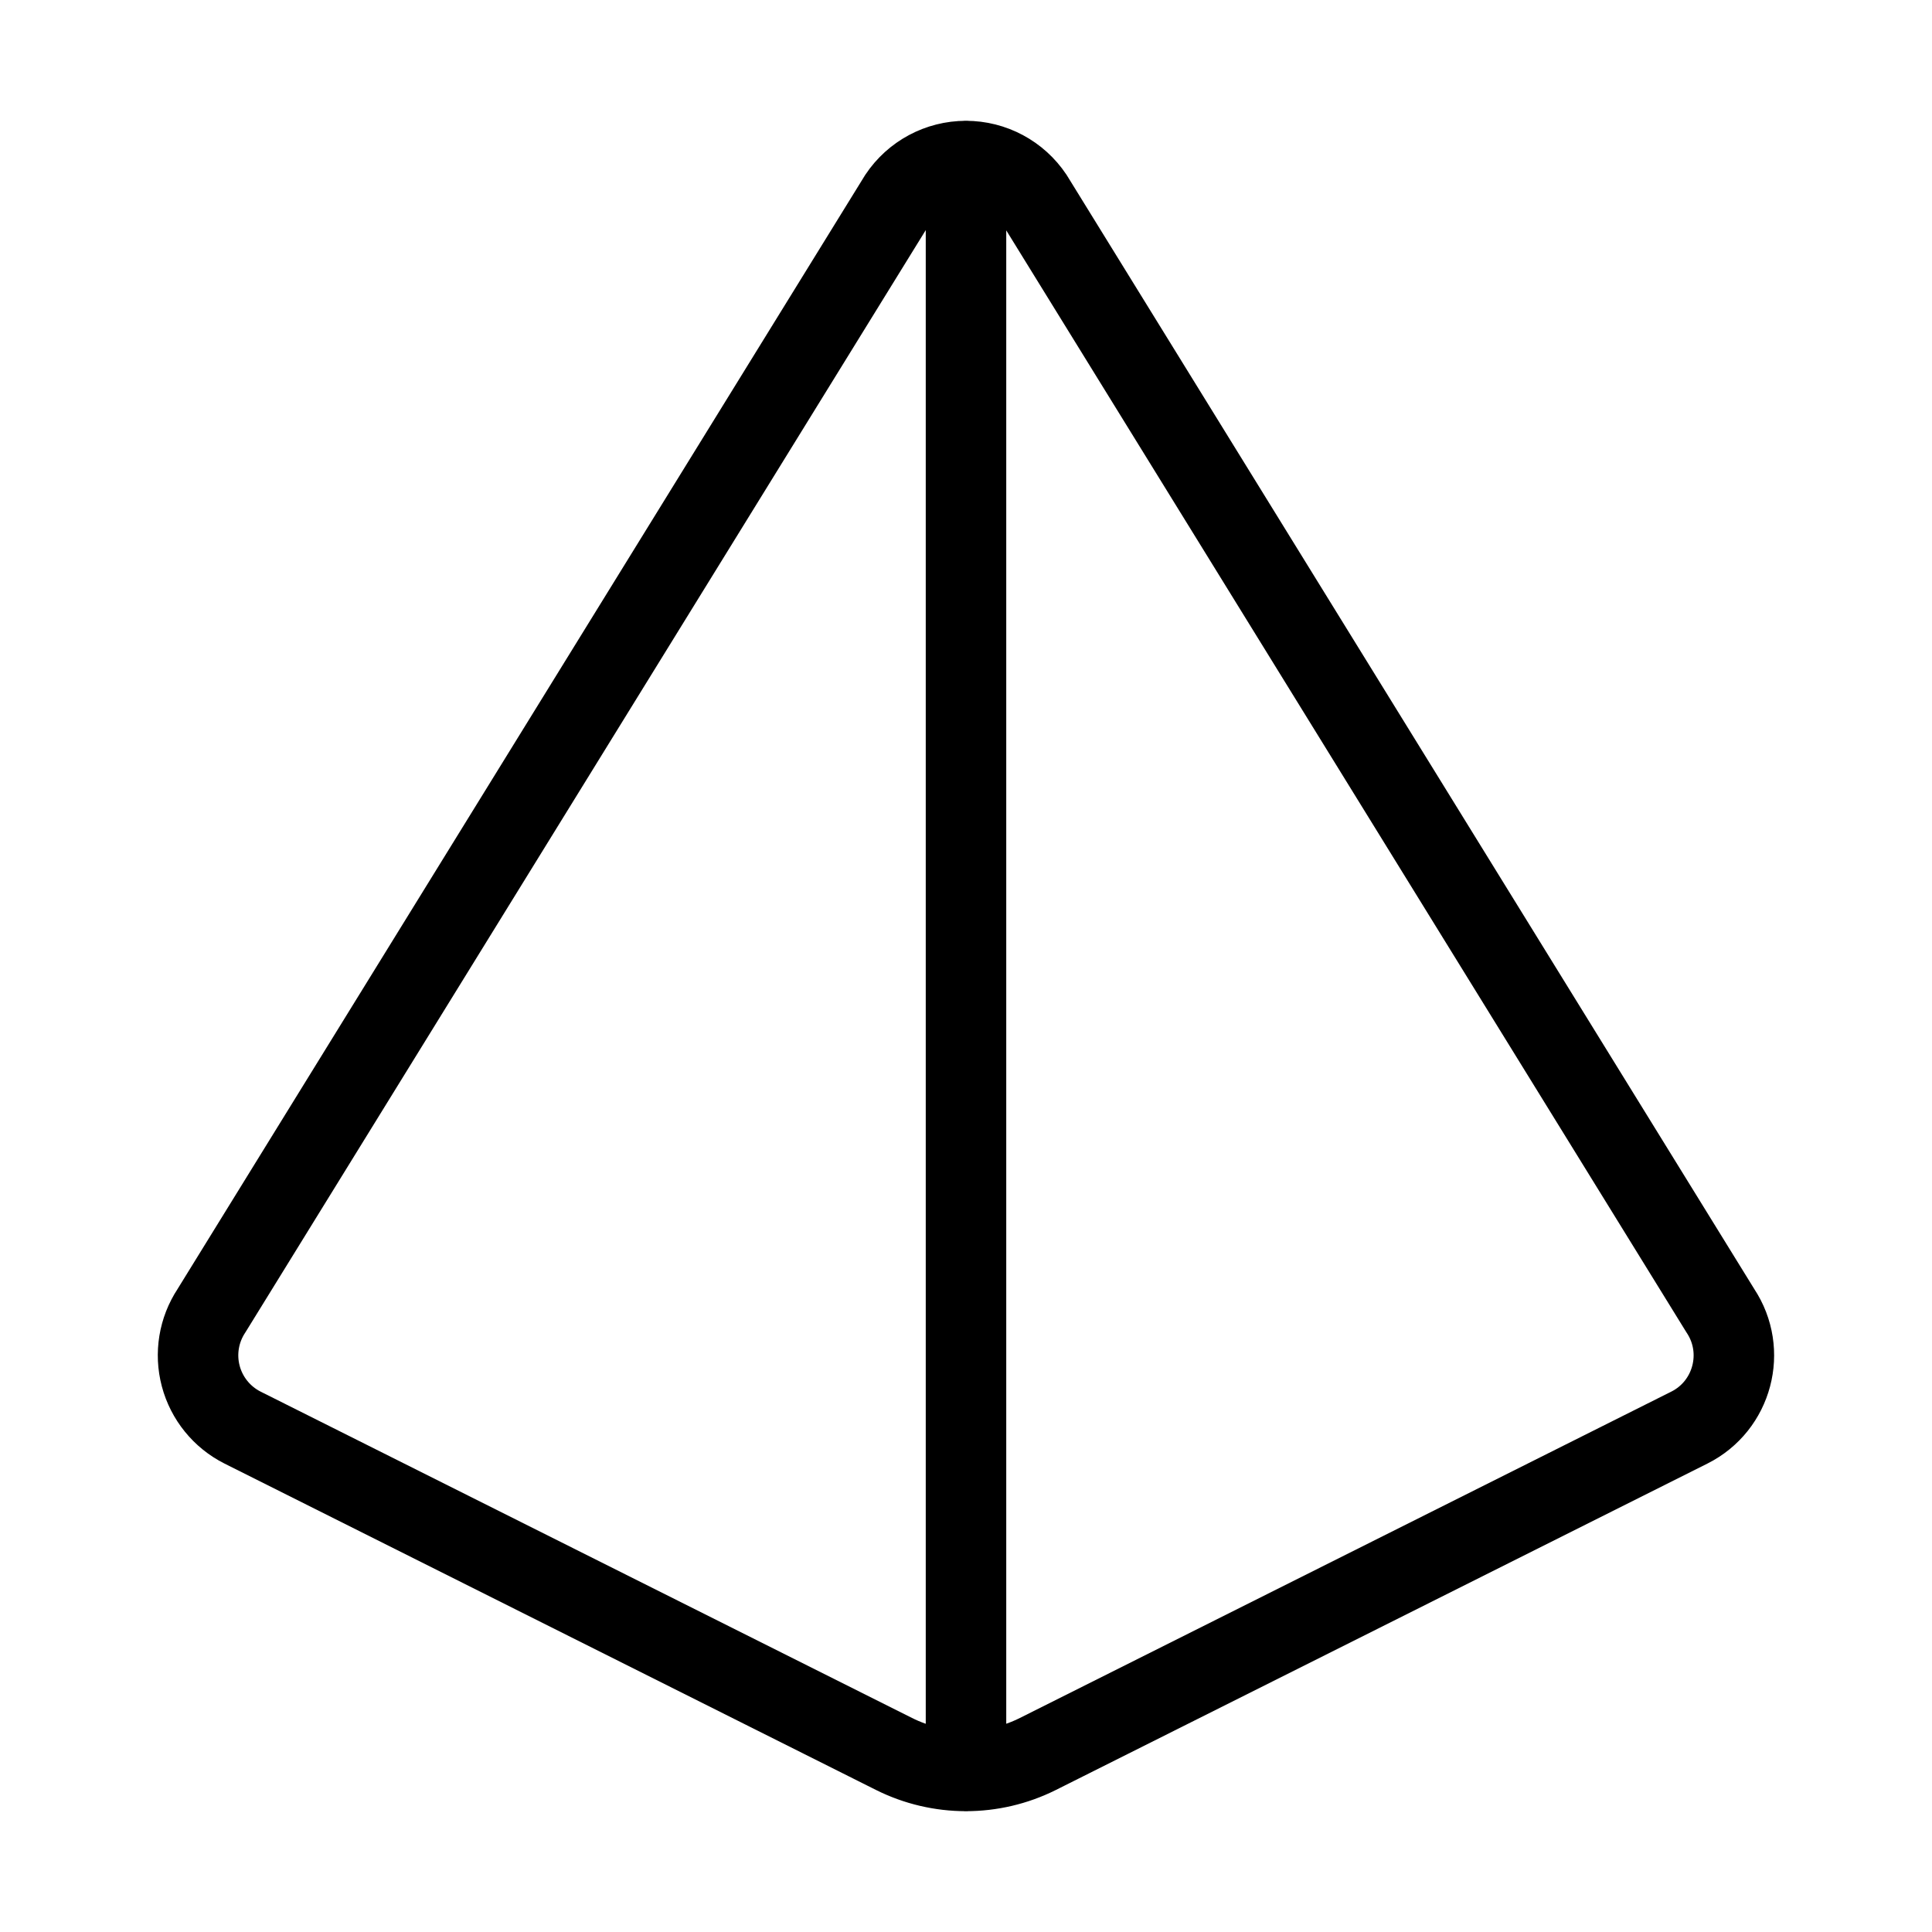
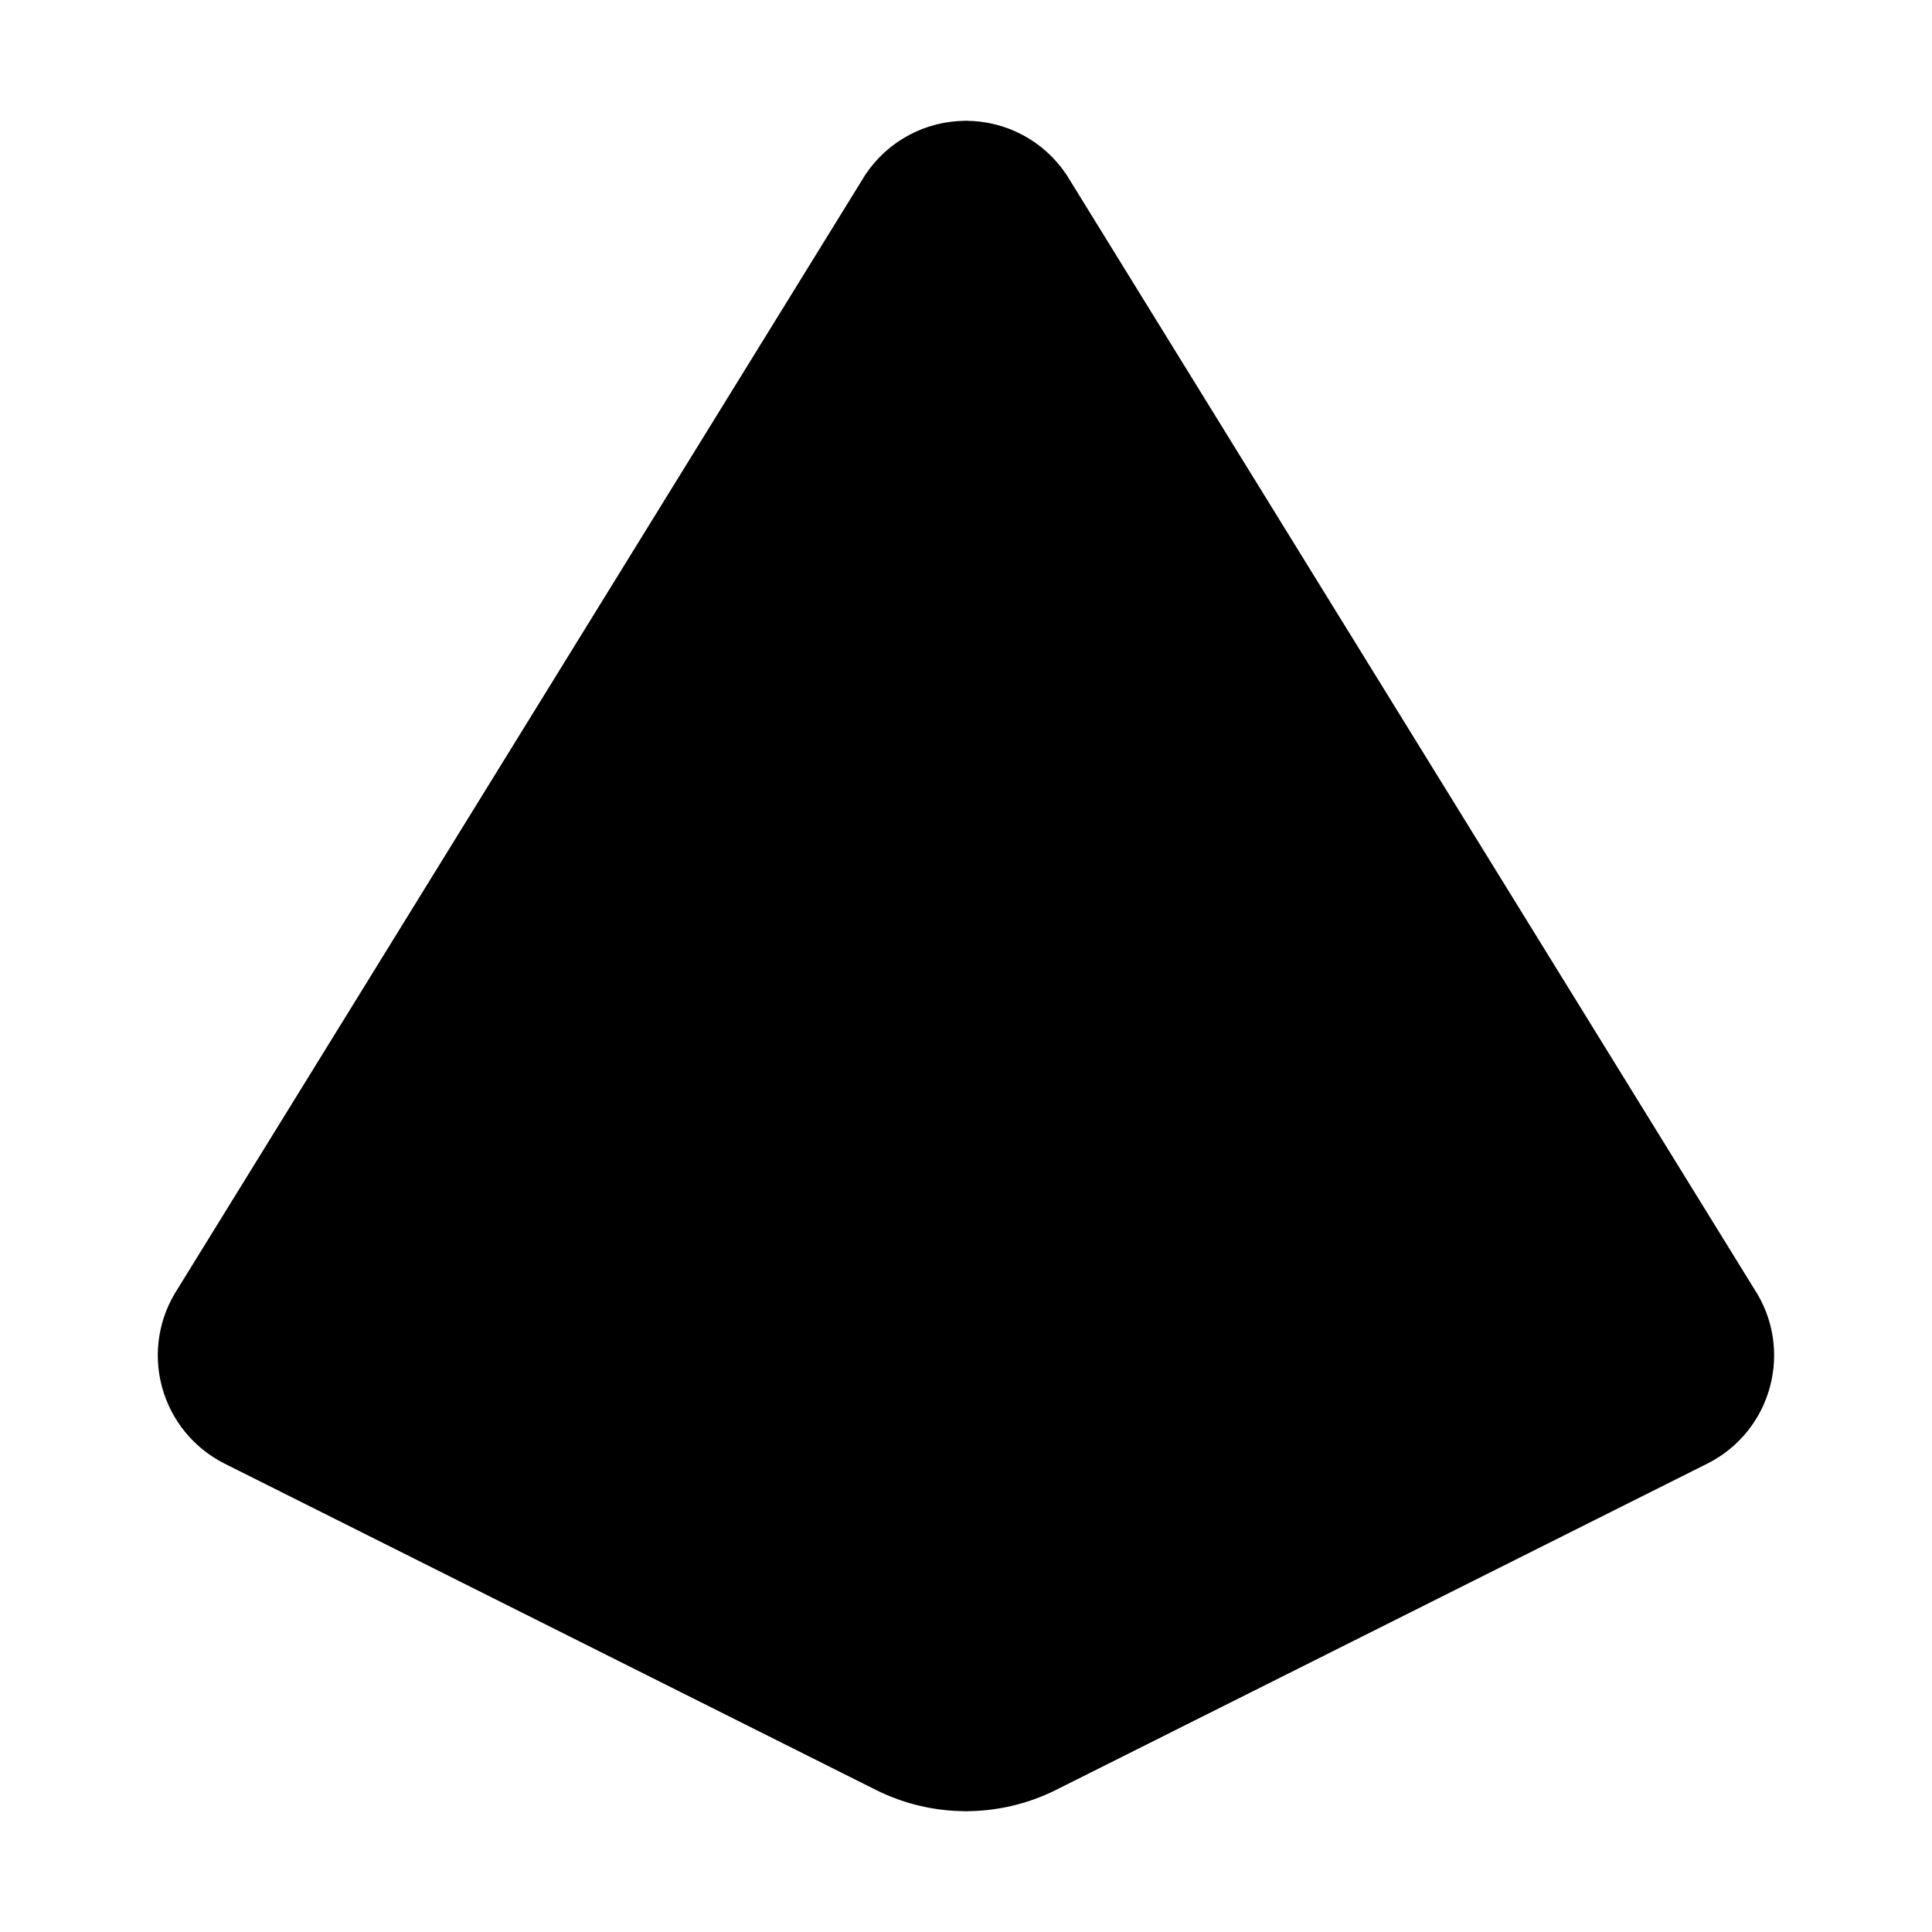
<svg xmlns="http://www.w3.org/2000/svg" width="32" height="32" viewBox="0 0 24 24">
-   <path fill="none" stroke="currentColor" stroke-linecap="round" stroke-linejoin="round" stroke-width="1" d="M11.105 21.788a2 2 0 0 0 1.789 0l8.092-4.054c.538-.27.718-.951.385-1.452l-8.54-13.836a1 1 0 0 0-1.664 0l-8.54 13.836a1.005 1.005 0 0 0 .386 1.452zM12 2v20" />
+   <path stroke="currentColor" stroke-linecap="round" stroke-linejoin="round" stroke-width="1" d="M11.105 21.788a2 2 0 0 0 1.789 0l8.092-4.054c.538-.27.718-.951.385-1.452l-8.54-13.836a1 1 0 0 0-1.664 0l-8.54 13.836a1.005 1.005 0 0 0 .386 1.452zM12 2v20" />
</svg>
